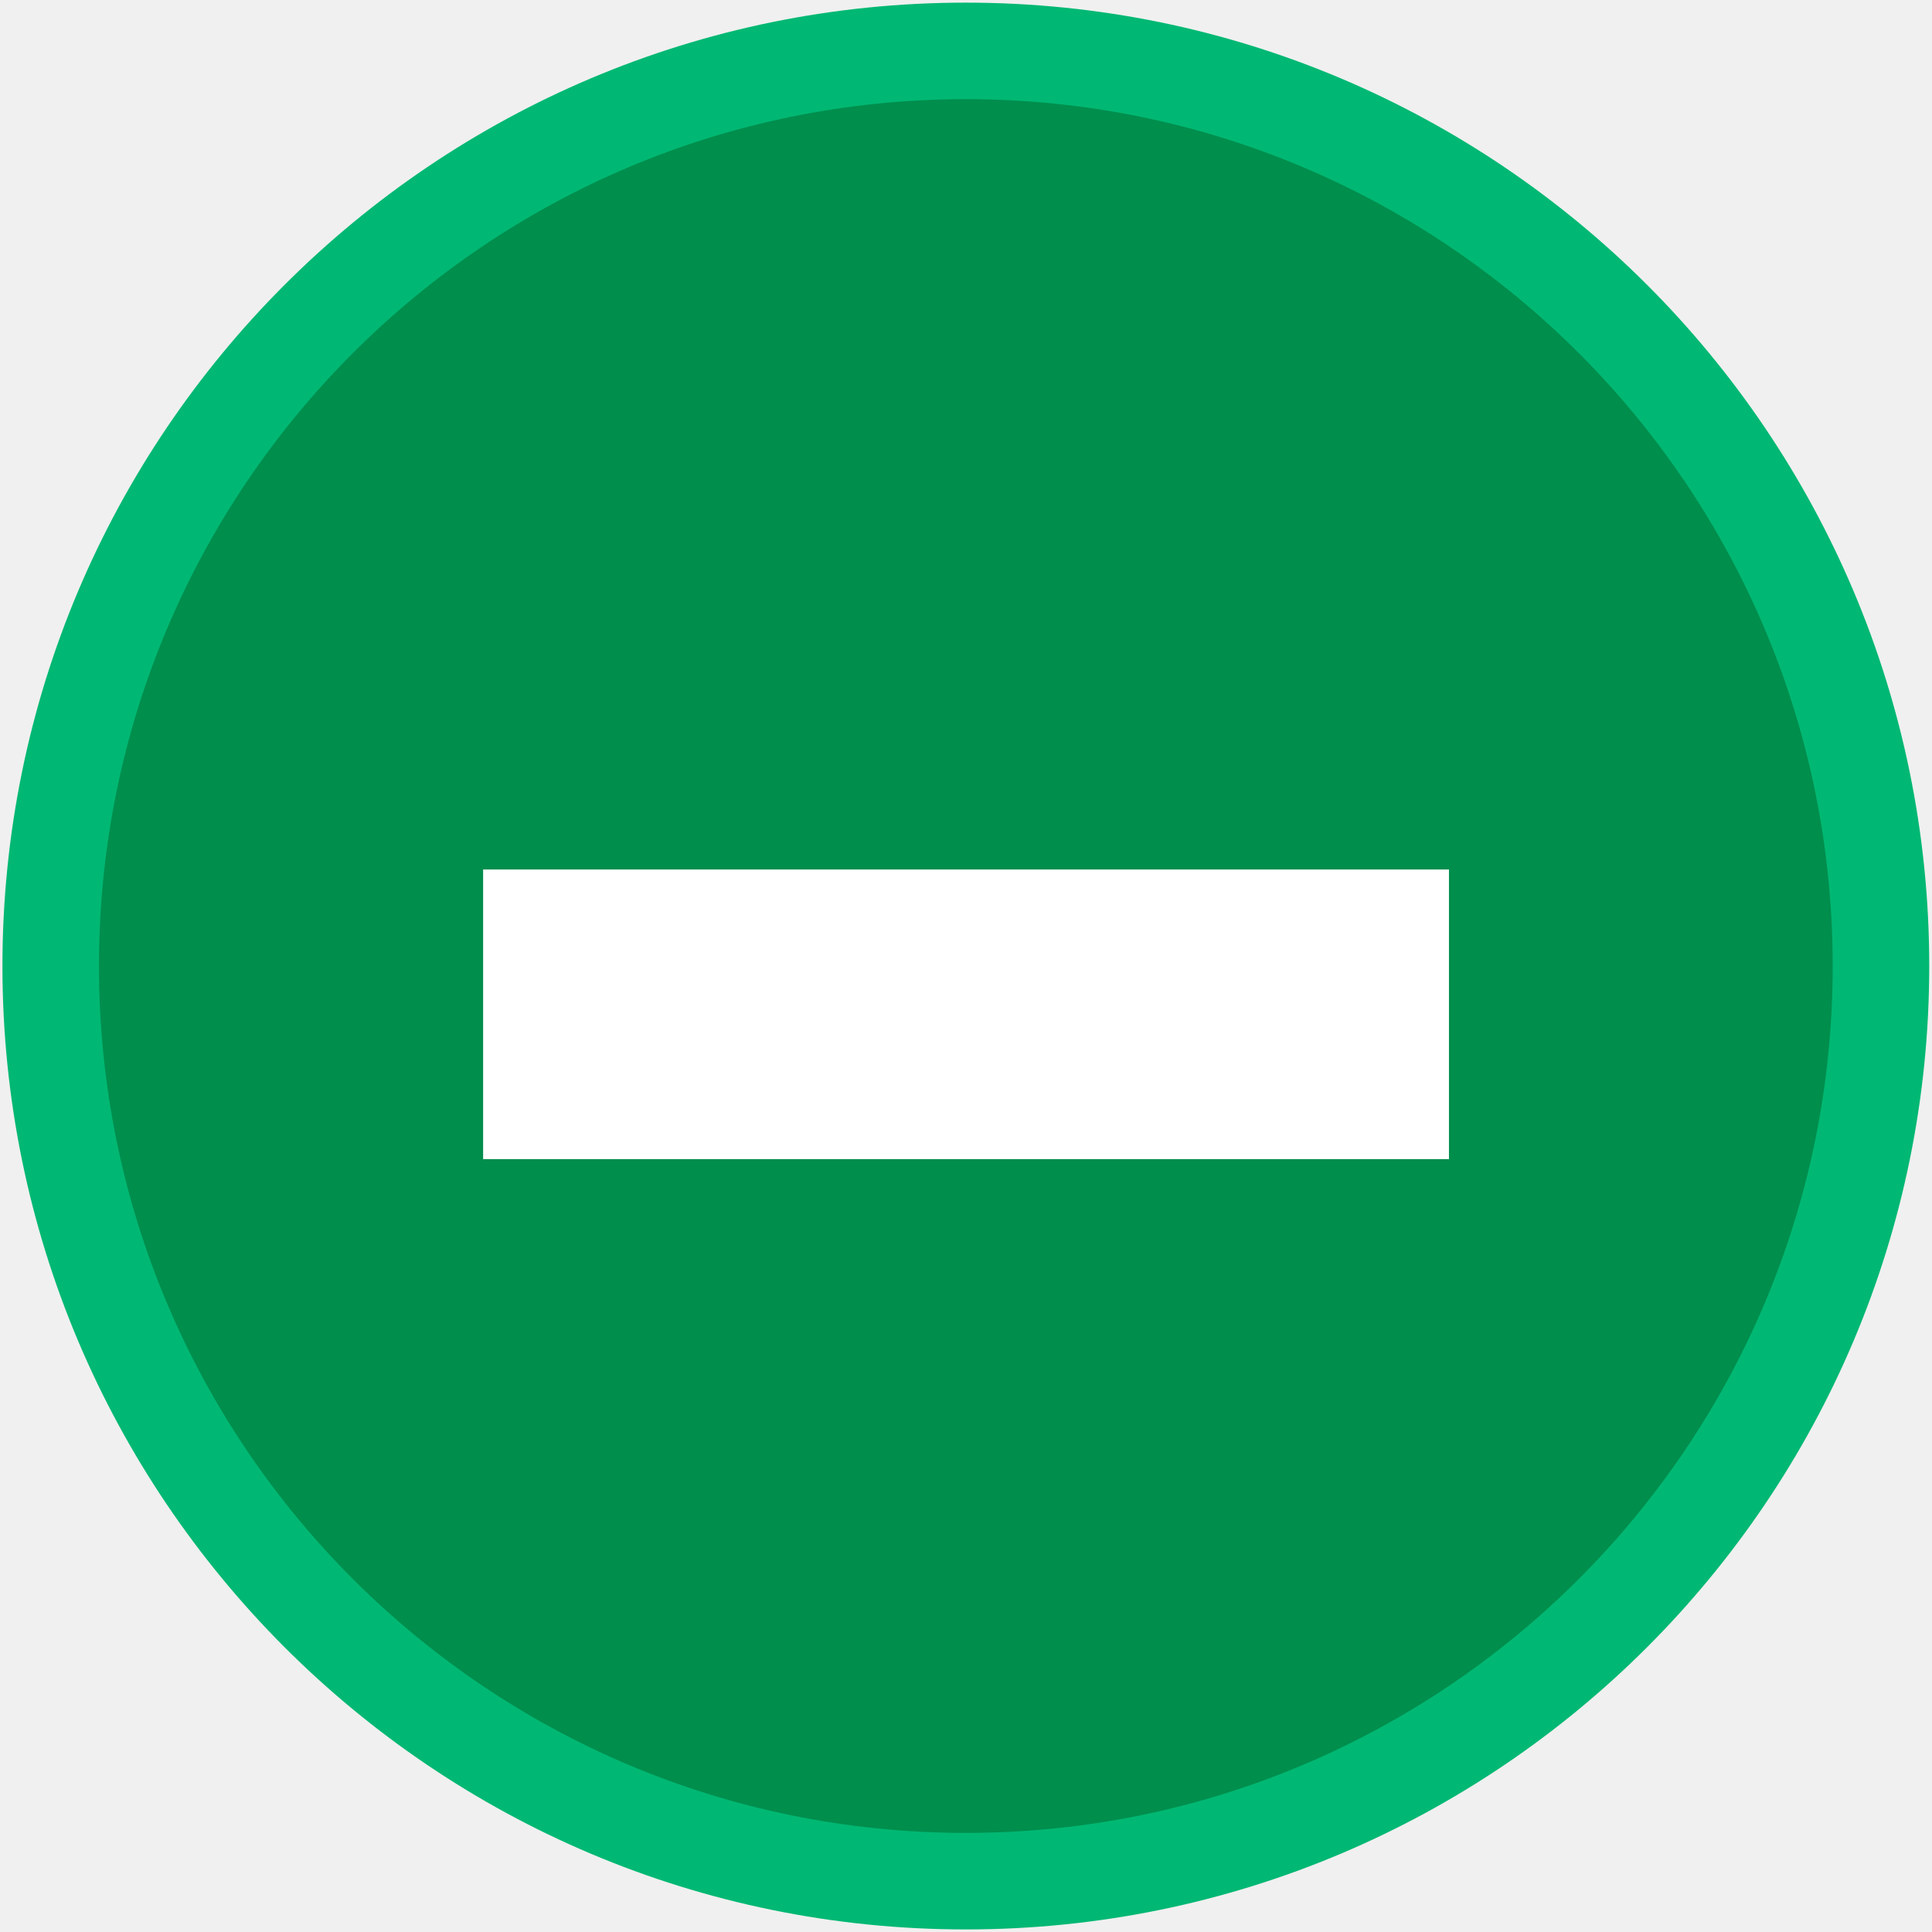
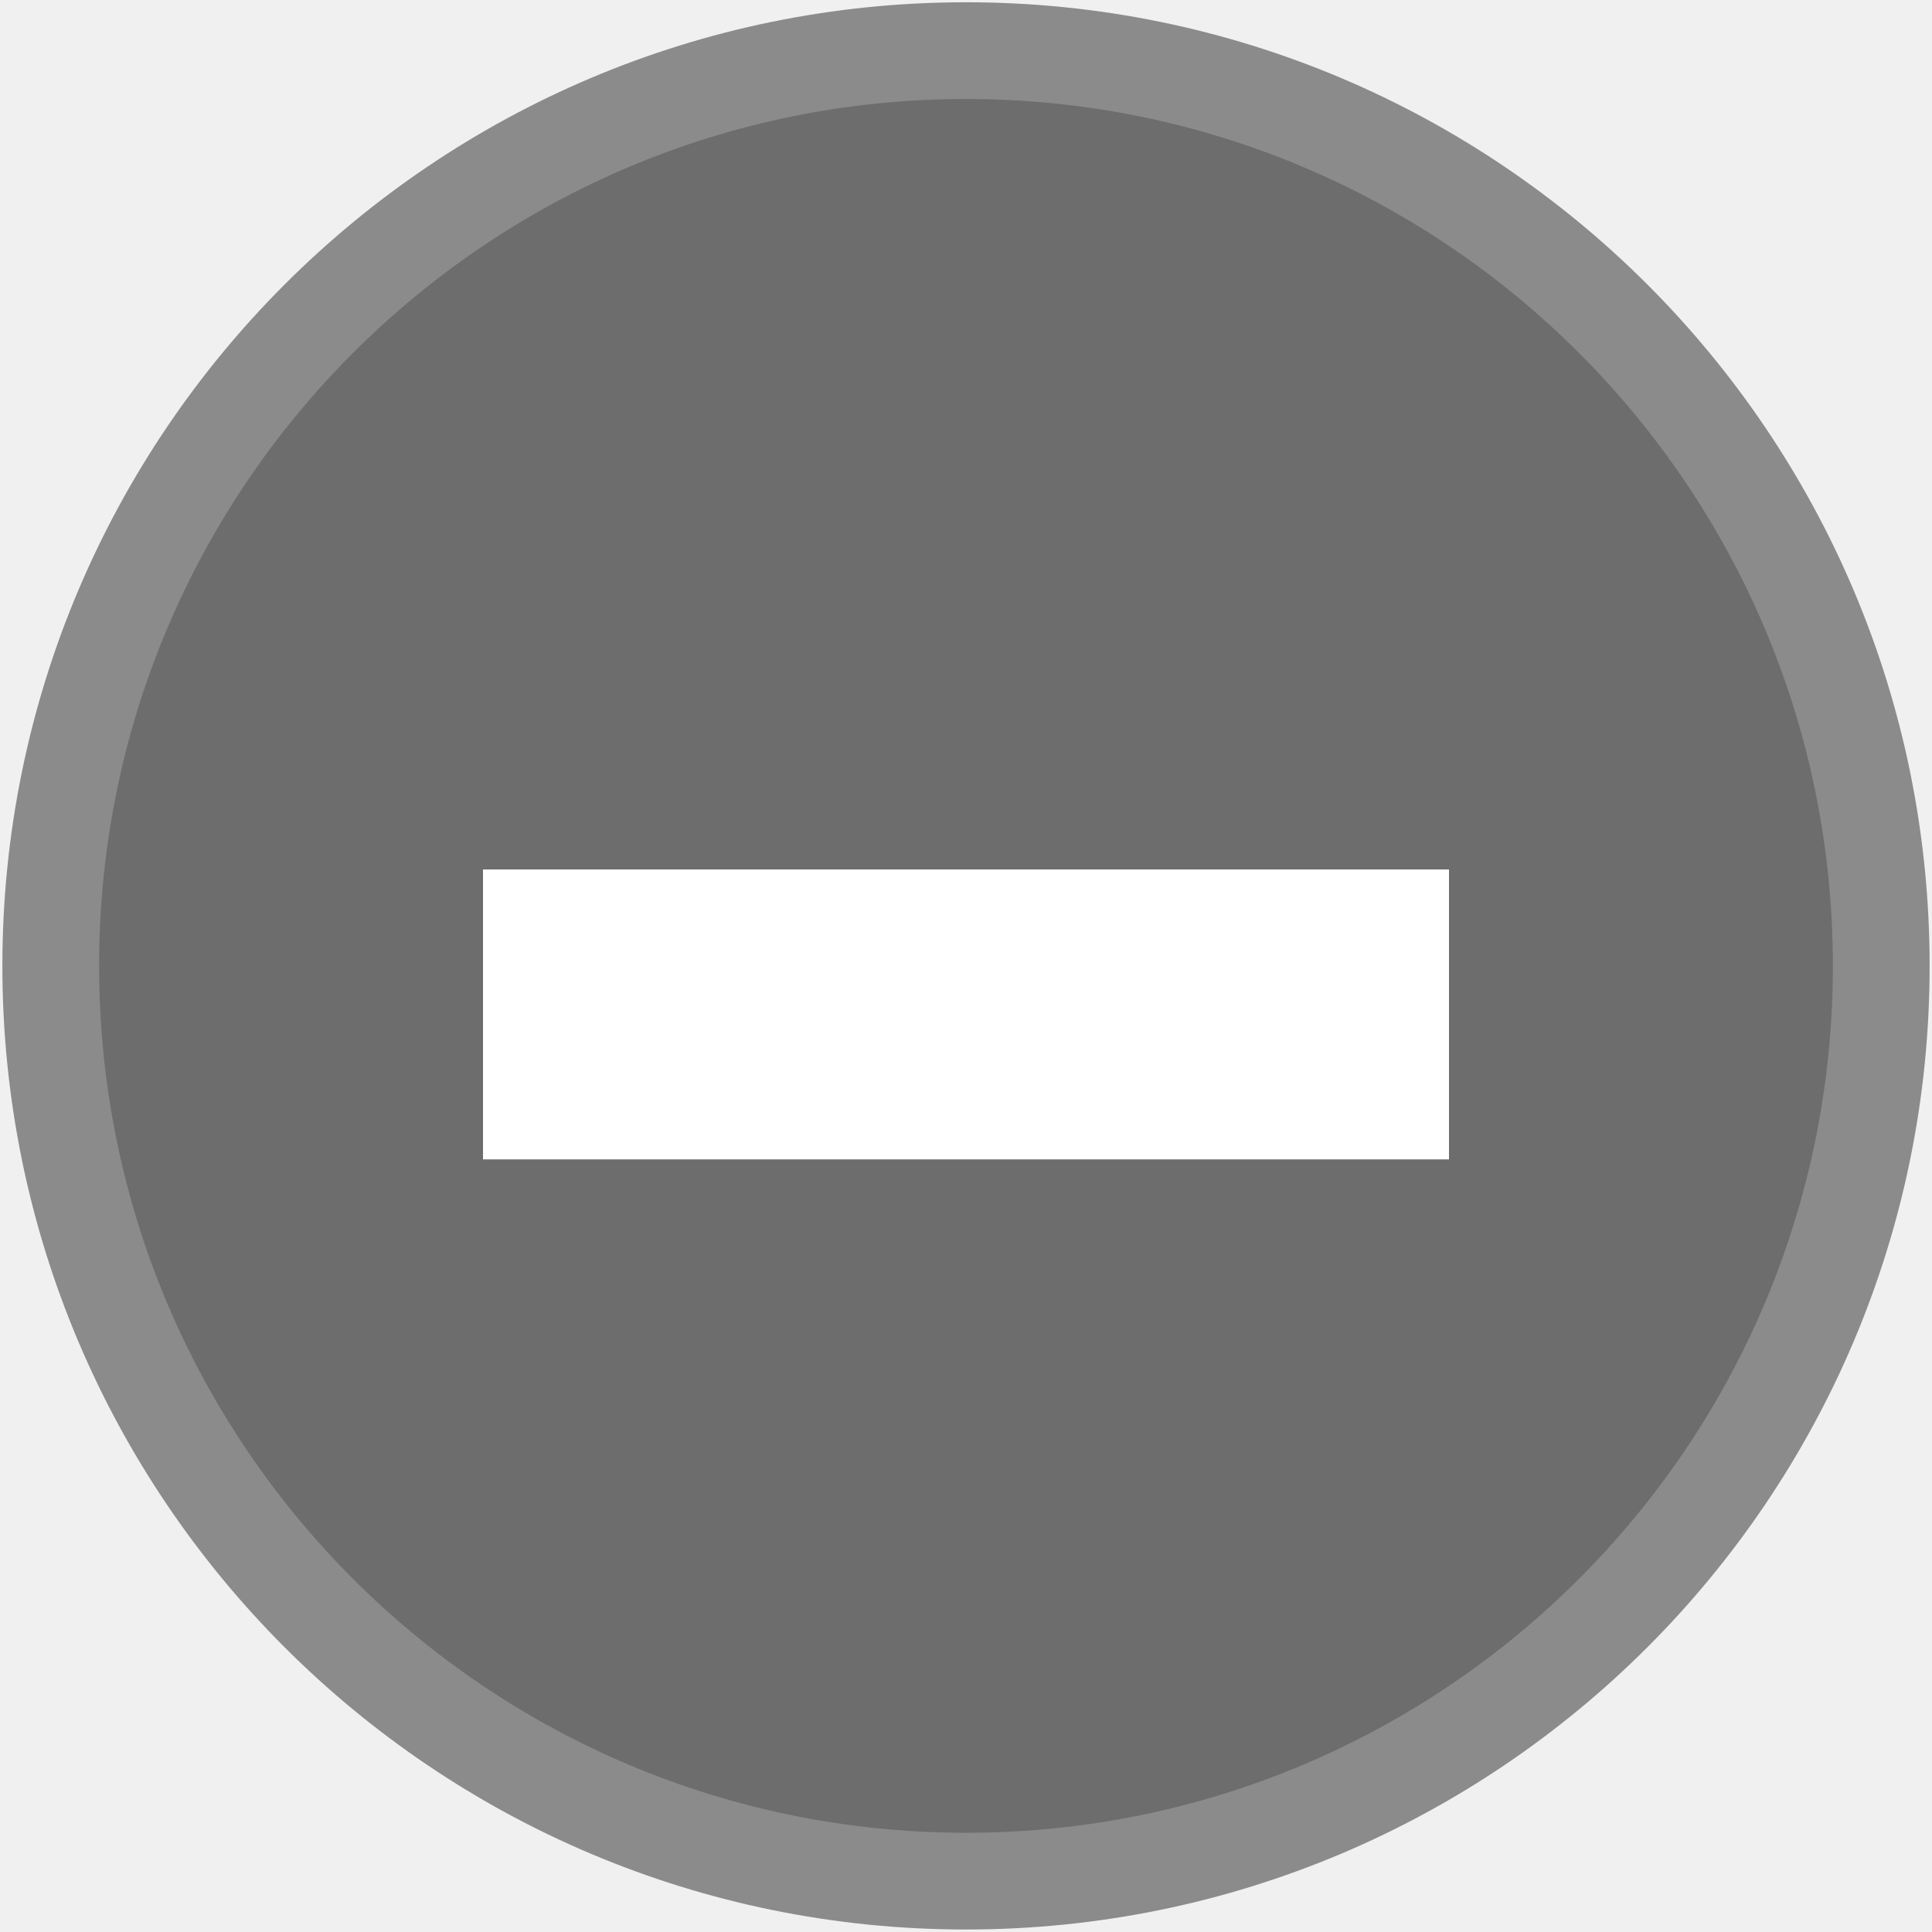
<svg xmlns="http://www.w3.org/2000/svg" id="svg8" version="1.1" viewBox="0 0 5.292 5.292" height="20" width="20">
  <defs id="defs2" />
-   <g transform="matrix(1.111111,0,0,1.111111,1.8212526e-8,-324.7083)" id="layer1">
-     <circle r="2.256" cy="294.619" cx="2.381" id="path815" style="opacity:1;fill:#008e4d;fill-opacity:1;stroke:#00b873;stroke-width:0.238;stroke-linecap:round;stroke-linejoin:miter;stroke-miterlimit:4;stroke-dasharray:none;stroke-opacity:1;paint-order:markers fill stroke" />
-     <path id="rect1265" d="m 1.191,294.381 h 2.381 v 0.714 h -2.381 z" style="opacity:1;fill:#ffffff;fill-opacity:1;stroke:none;stroke-width:0.208;stroke-linecap:round;stroke-linejoin:miter;stroke-miterlimit:4;stroke-dasharray:none;stroke-opacity:1;paint-order:markers fill stroke" />
+   <g transform="translate(0,-291.7083)" id="layer1">
+     <circle r="2.507" cy="294.354" cx="2.646" id="path815" style="opacity:1;fill:#6d6d6d;fill-opacity:1;stroke:#8b8b8b;stroke-width:0.265;stroke-linecap:round;stroke-linejoin:miter;stroke-miterlimit:4;stroke-dasharray:none;stroke-opacity:1;paint-order:markers fill stroke" />
+     <path id="rect1265" d="m 1.323,294.09 2.646,0 0,0.794 -2.646,0 z" style="opacity:1;fill:#ffffff;fill-opacity:1;stroke:none;stroke-width:0.208;stroke-linecap:round;stroke-linejoin:miter;stroke-miterlimit:4;stroke-dasharray:none;stroke-opacity:1;paint-order:markers fill stroke" />
  </g>
</svg>
